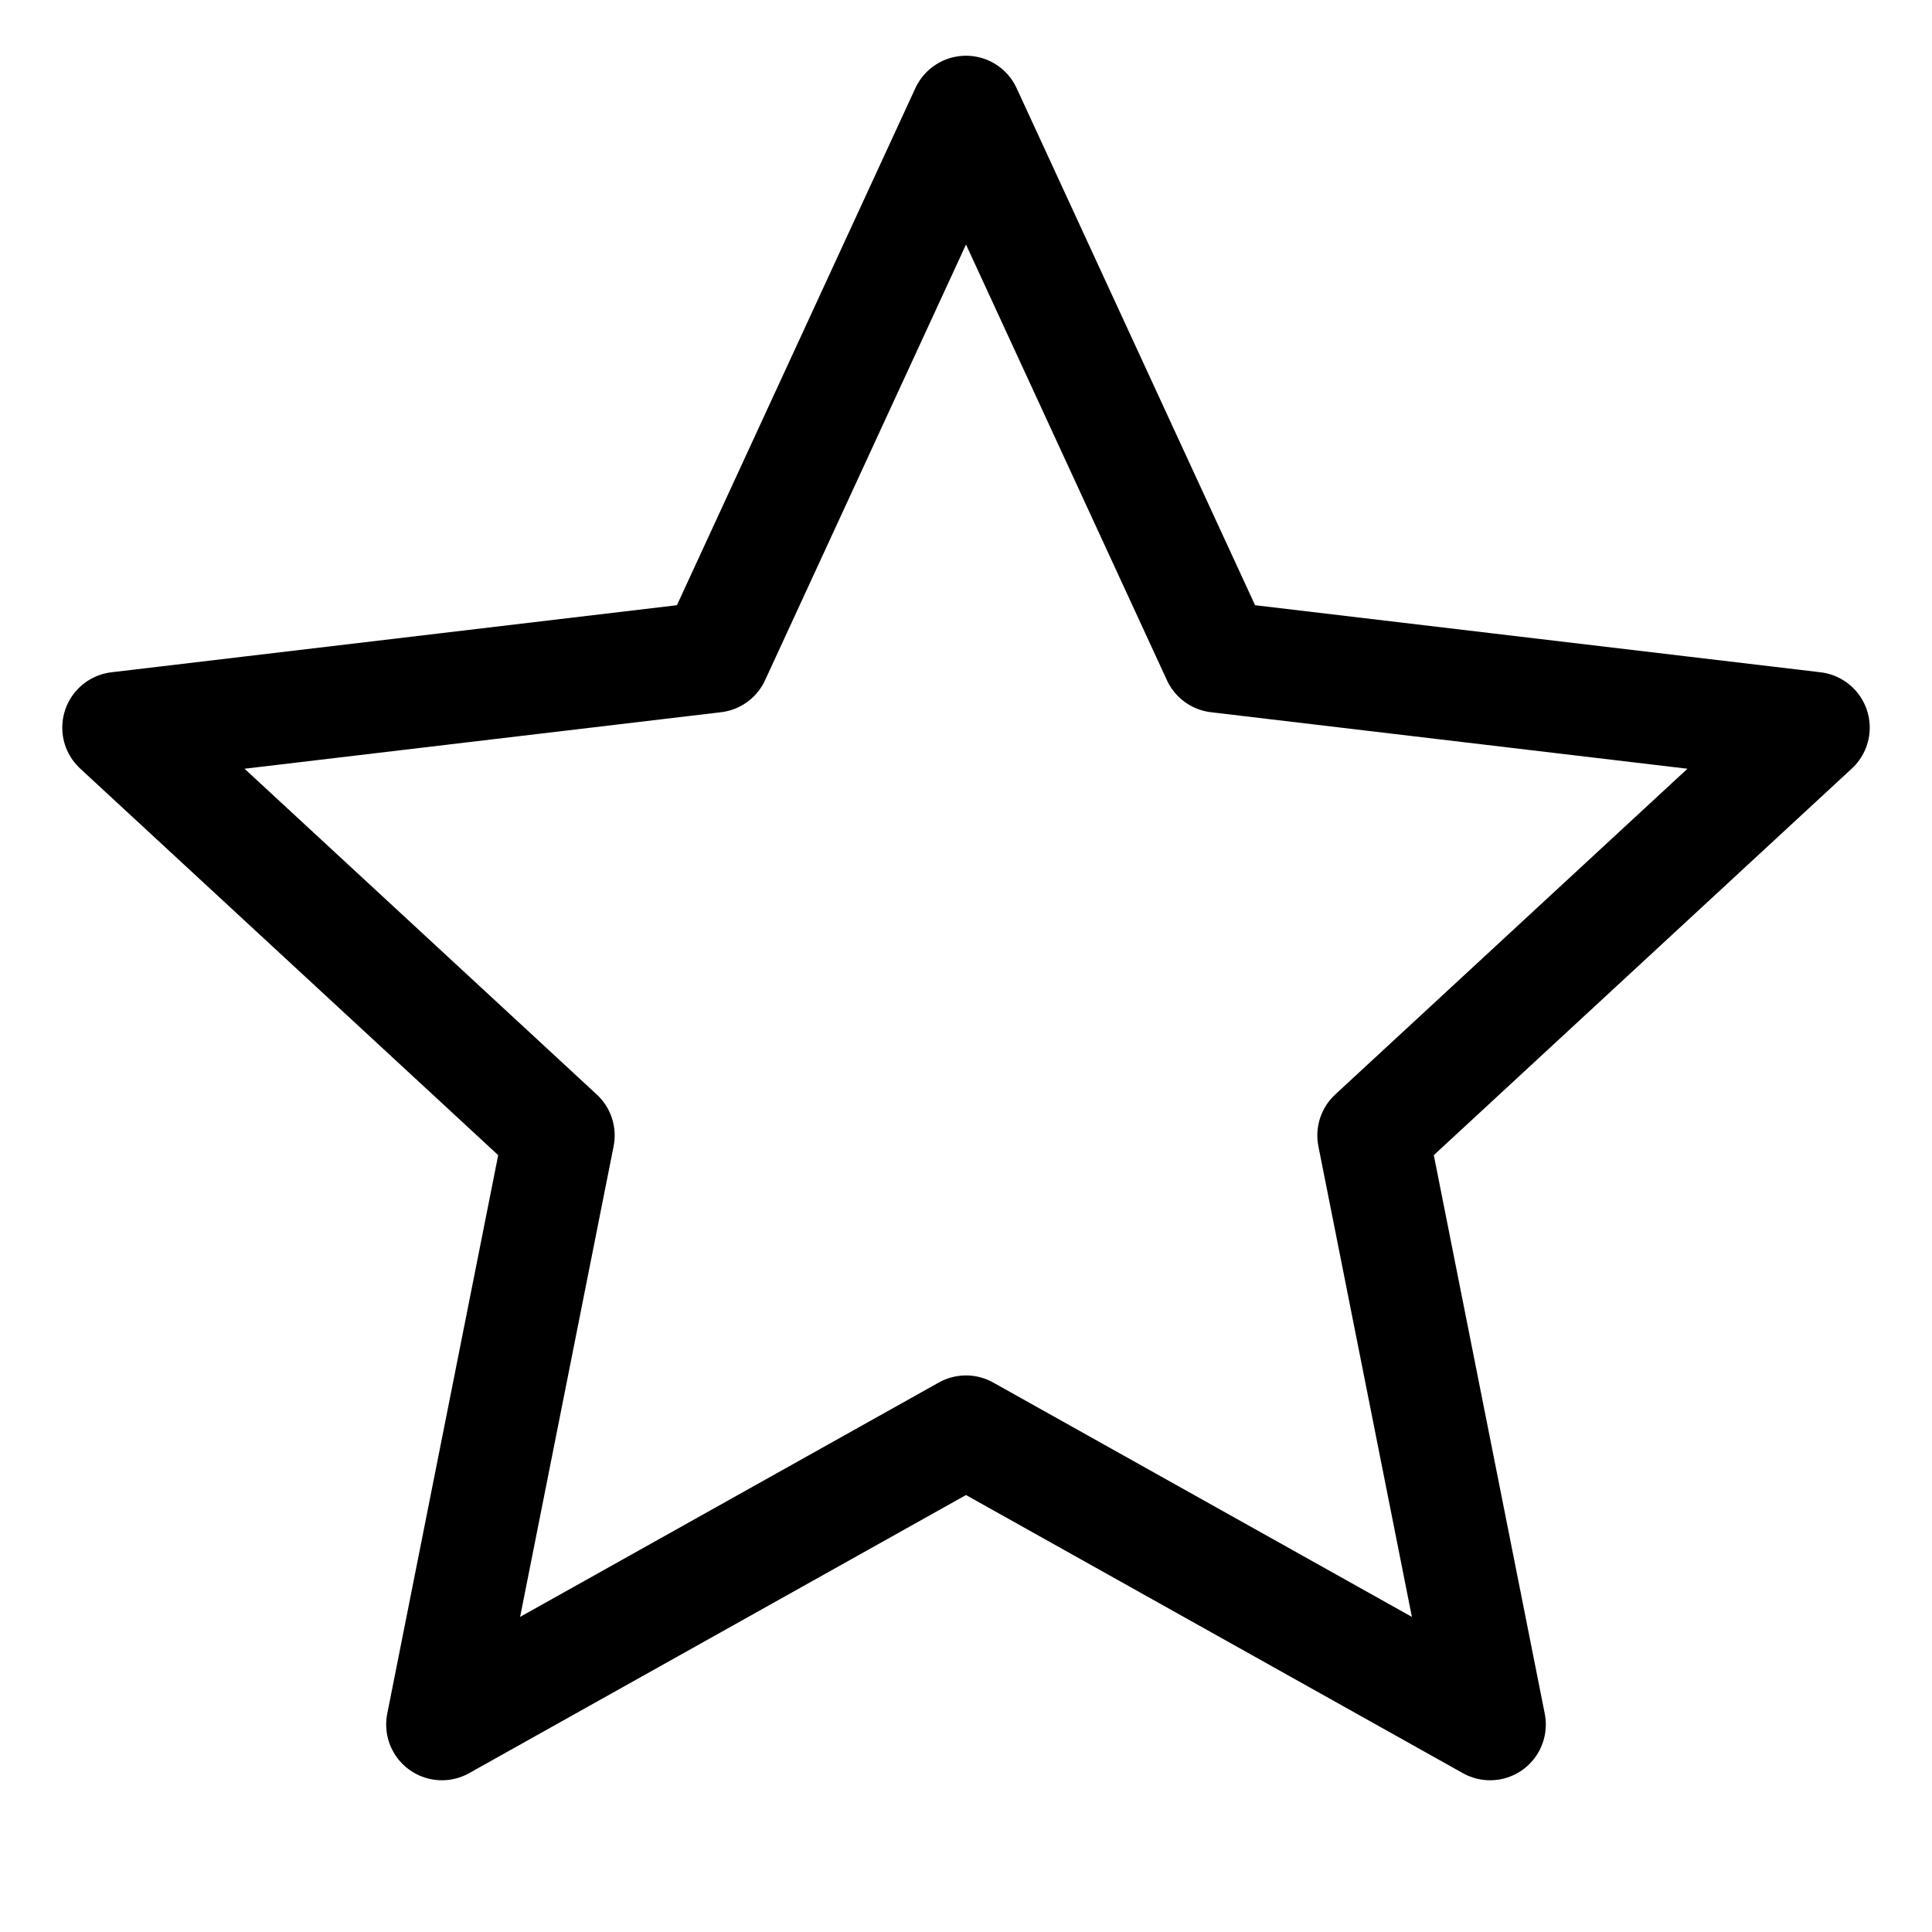
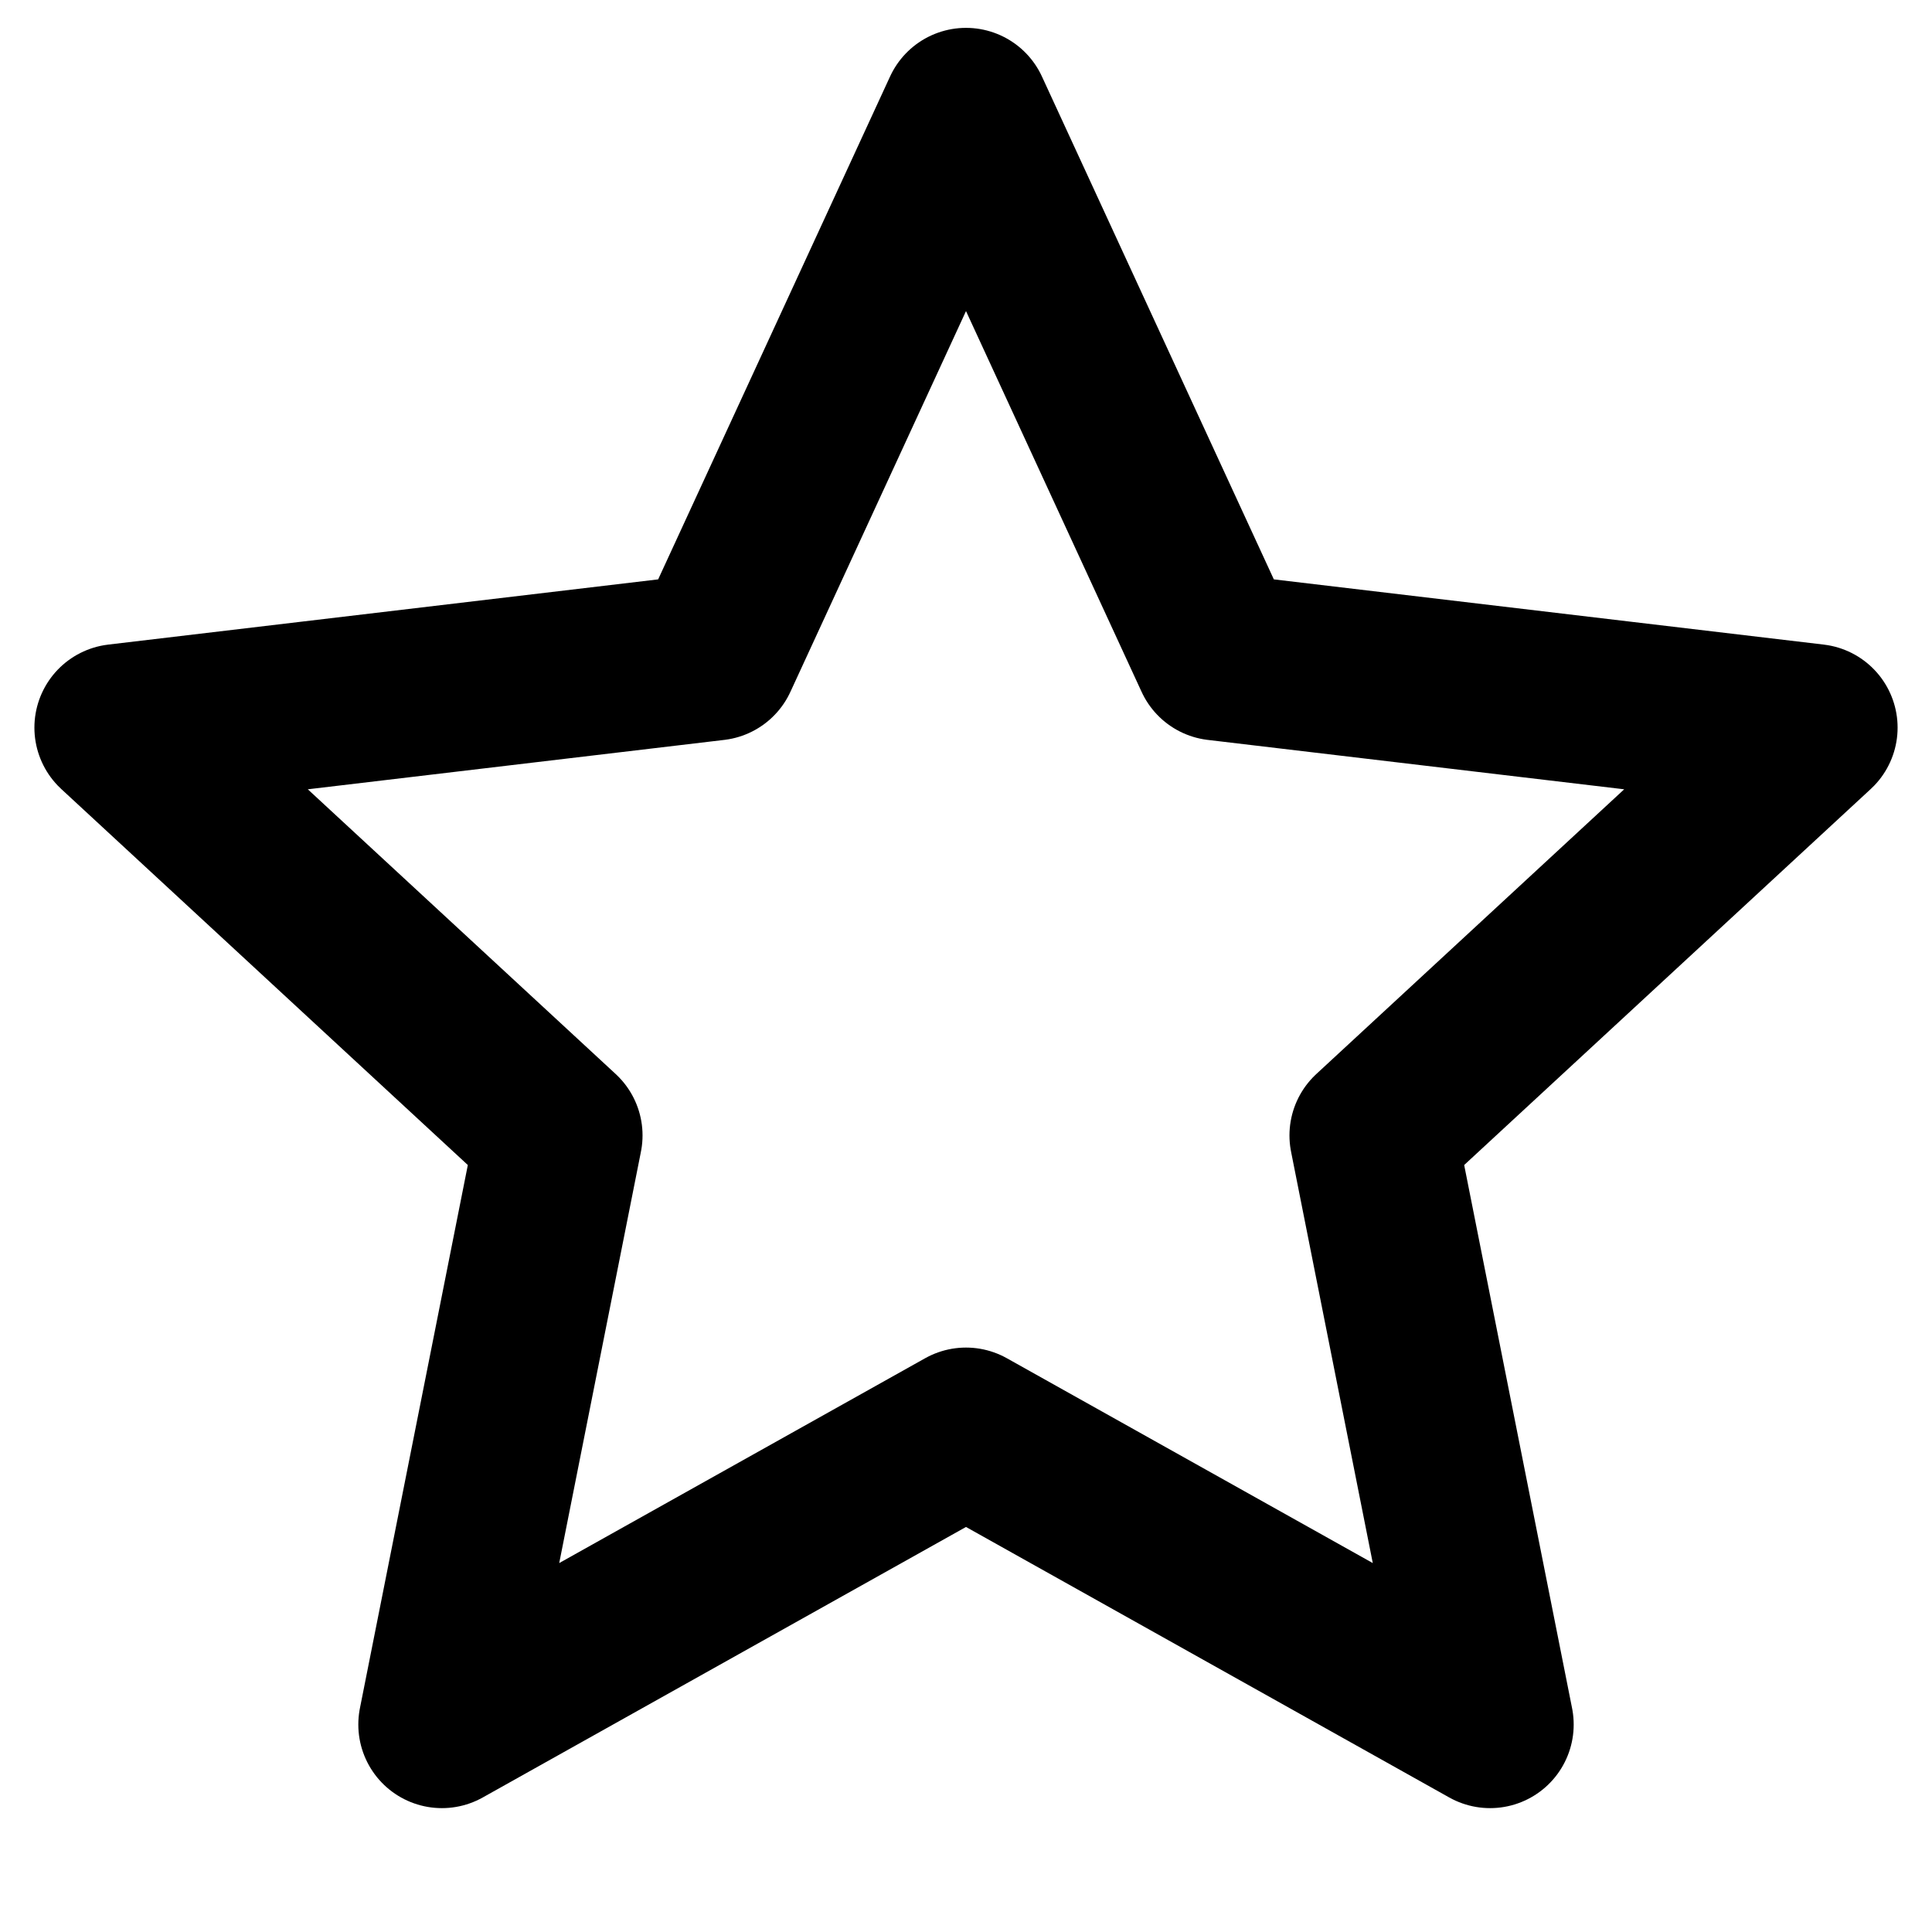
<svg xmlns="http://www.w3.org/2000/svg" viewBox="-1 -1 26 26" fill="none">
-   <path d="M12 18.26L4.947 22.208L6.522 14.28L0.588 8.792L8.615 7.84L12 0.5L15.385 7.84L23.412 8.792L17.478 14.28L19.053 22.208L12 18.26Z" stroke="currentColor" stroke-width="1.5" stroke-linejoin="round" />
+   <path d="M12 18.26L4.947 22.208L6.522 14.28L0.588 8.792L8.615 7.84L12 0.5L15.385 7.84L23.412 8.792L17.478 14.28L19.053 22.208L12 18.26Z" stroke="currentColor" stroke-width="2.25" stroke-linejoin="round" />
</svg>
